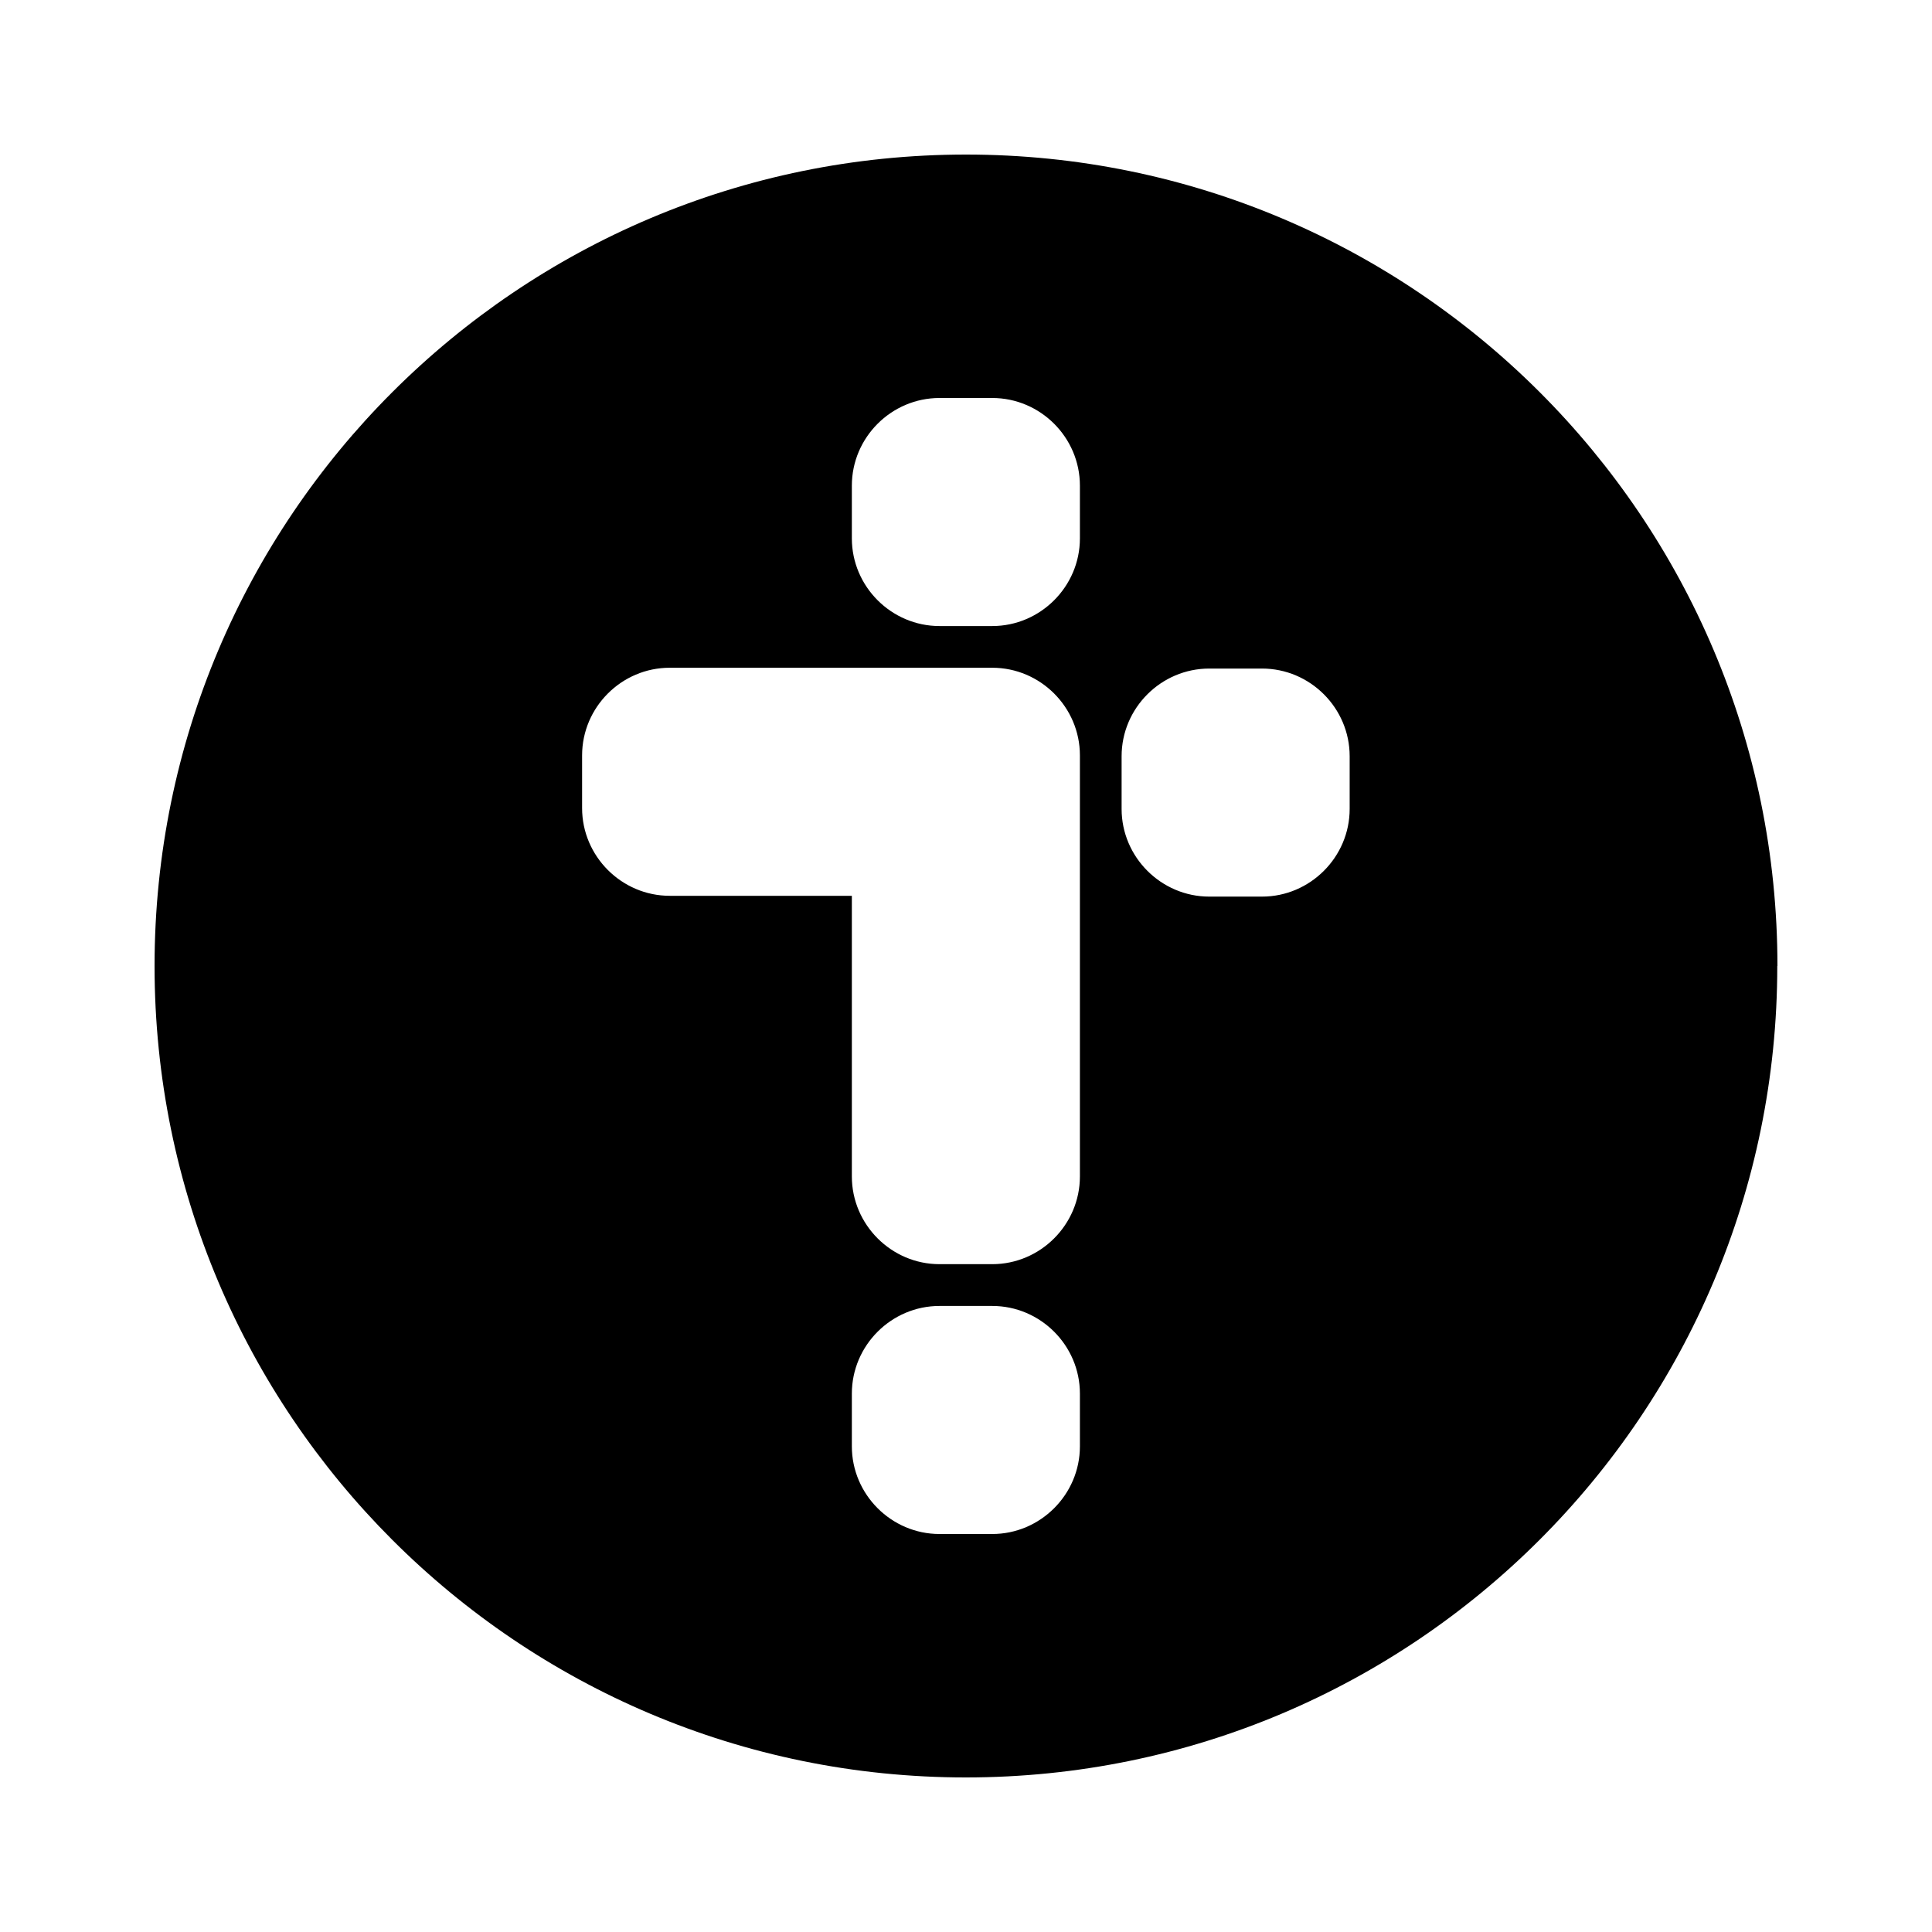
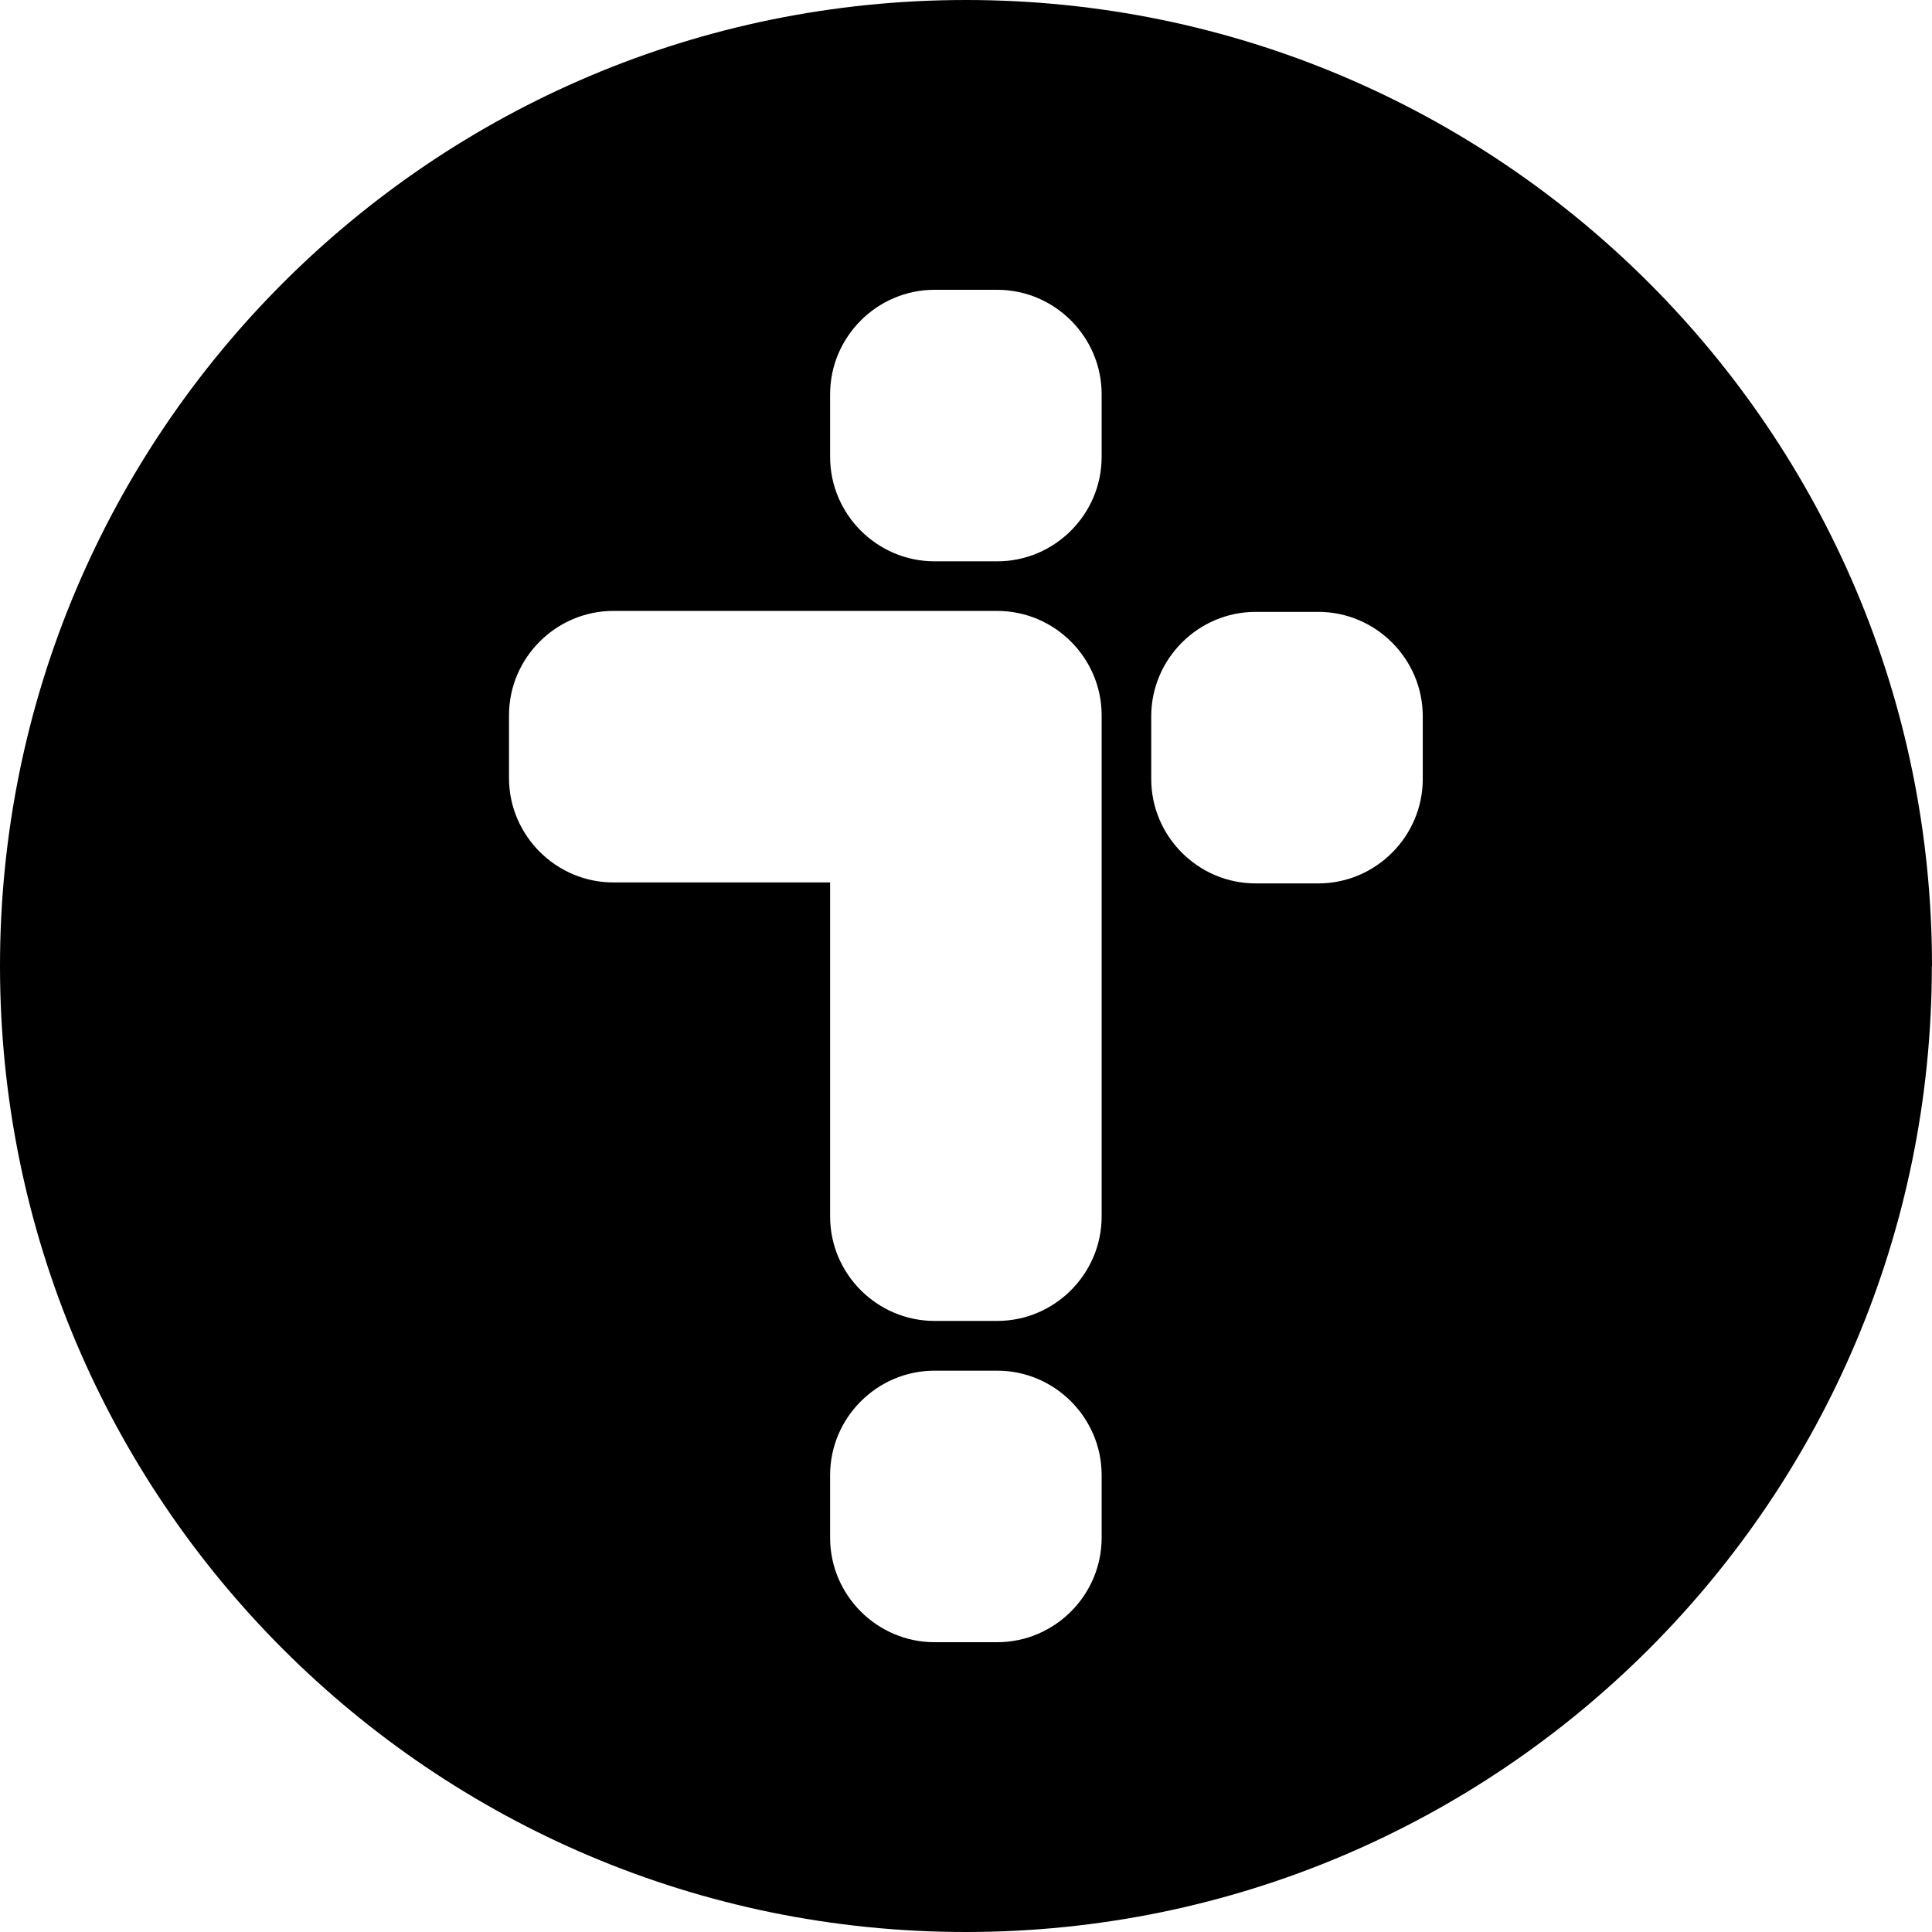
<svg xmlns="http://www.w3.org/2000/svg" viewBox="0 0 24 24" fill="none">
-   <path d="M22.078 12C22.078 17.567 17.566 22.08 11.998 22.08C6.432 22.08 1.92 17.566 1.92 12C1.92 6.434 6.433 1.92 12 1.92C17.567 1.92 22.08 6.433 22.08 12H22.078ZM12.326 4.944H11.671C11.073 4.944 10.582 5.434 10.582 6.033V6.688C10.582 7.286 11.073 7.777 11.671 7.777H12.326C12.924 7.777 13.415 7.286 13.415 6.688V6.033C13.415 5.434 12.924 4.944 12.326 4.944V4.944ZM15.677 8.305H15.022C14.424 8.305 13.933 8.795 13.933 9.394V10.049C13.933 10.647 14.424 11.138 15.022 11.138H15.677C16.275 11.138 16.766 10.647 16.766 10.049V9.394C16.766 8.795 16.275 8.305 15.677 8.305ZM12.326 16.223H11.671C11.073 16.223 10.582 16.713 10.582 17.312V17.967C10.582 18.565 11.073 19.056 11.671 19.056H12.326C12.924 19.056 13.415 18.565 13.415 17.967V17.312C13.415 16.713 12.924 16.223 12.326 16.223ZM13.415 10.039V9.384C13.415 8.785 12.924 8.295 12.326 8.295H8.32C7.722 8.295 7.231 8.785 7.231 9.384V10.039C7.231 10.637 7.722 11.128 8.32 11.128H10.582V14.287V14.614C10.582 15.213 11.073 15.704 11.671 15.704H12.326C12.924 15.704 13.415 15.213 13.415 14.614V13.96V10.039V10.039Z" fill="currentColor" />
+   <path d="M23.998 12C23.998 18.627 18.626 24 11.998 24C5.371 24 0 18.626 0 12C0 5.374 5.373 0 12 0C18.627 0 24 5.373 24 12H23.998ZM12.388 3.6H11.609C10.896 3.6 10.312 4.184 10.312 4.897V5.676C10.312 6.389 10.896 6.973 11.609 6.973H12.388C13.101 6.973 13.685 6.389 13.685 5.676V4.897C13.685 4.184 13.101 3.6 12.388 3.6ZM16.377 7.601H15.598C14.885 7.601 14.301 8.185 14.301 8.898V9.677C14.301 10.39 14.885 10.974 15.598 10.974H16.377C17.09 10.974 17.674 10.39 17.674 9.677V8.898C17.674 8.185 17.09 7.601 16.377 7.601ZM12.388 17.027H11.609C10.896 17.027 10.312 17.611 10.312 18.324V19.103C10.312 19.816 10.896 20.4 11.609 20.4H12.388C13.101 20.4 13.685 19.816 13.685 19.103V18.324C13.685 17.611 13.101 17.027 12.388 17.027ZM13.685 9.665V8.886C13.685 8.173 13.101 7.589 12.388 7.589H7.62C6.907 7.589 6.323 8.173 6.323 8.886V9.665C6.323 10.378 6.907 10.962 7.62 10.962H10.312V14.723V15.112C10.312 15.825 10.896 16.409 11.609 16.409H12.388C13.101 16.409 13.685 15.825 13.685 15.112V14.333V9.665Z" fill="currentColor" />
</svg>
